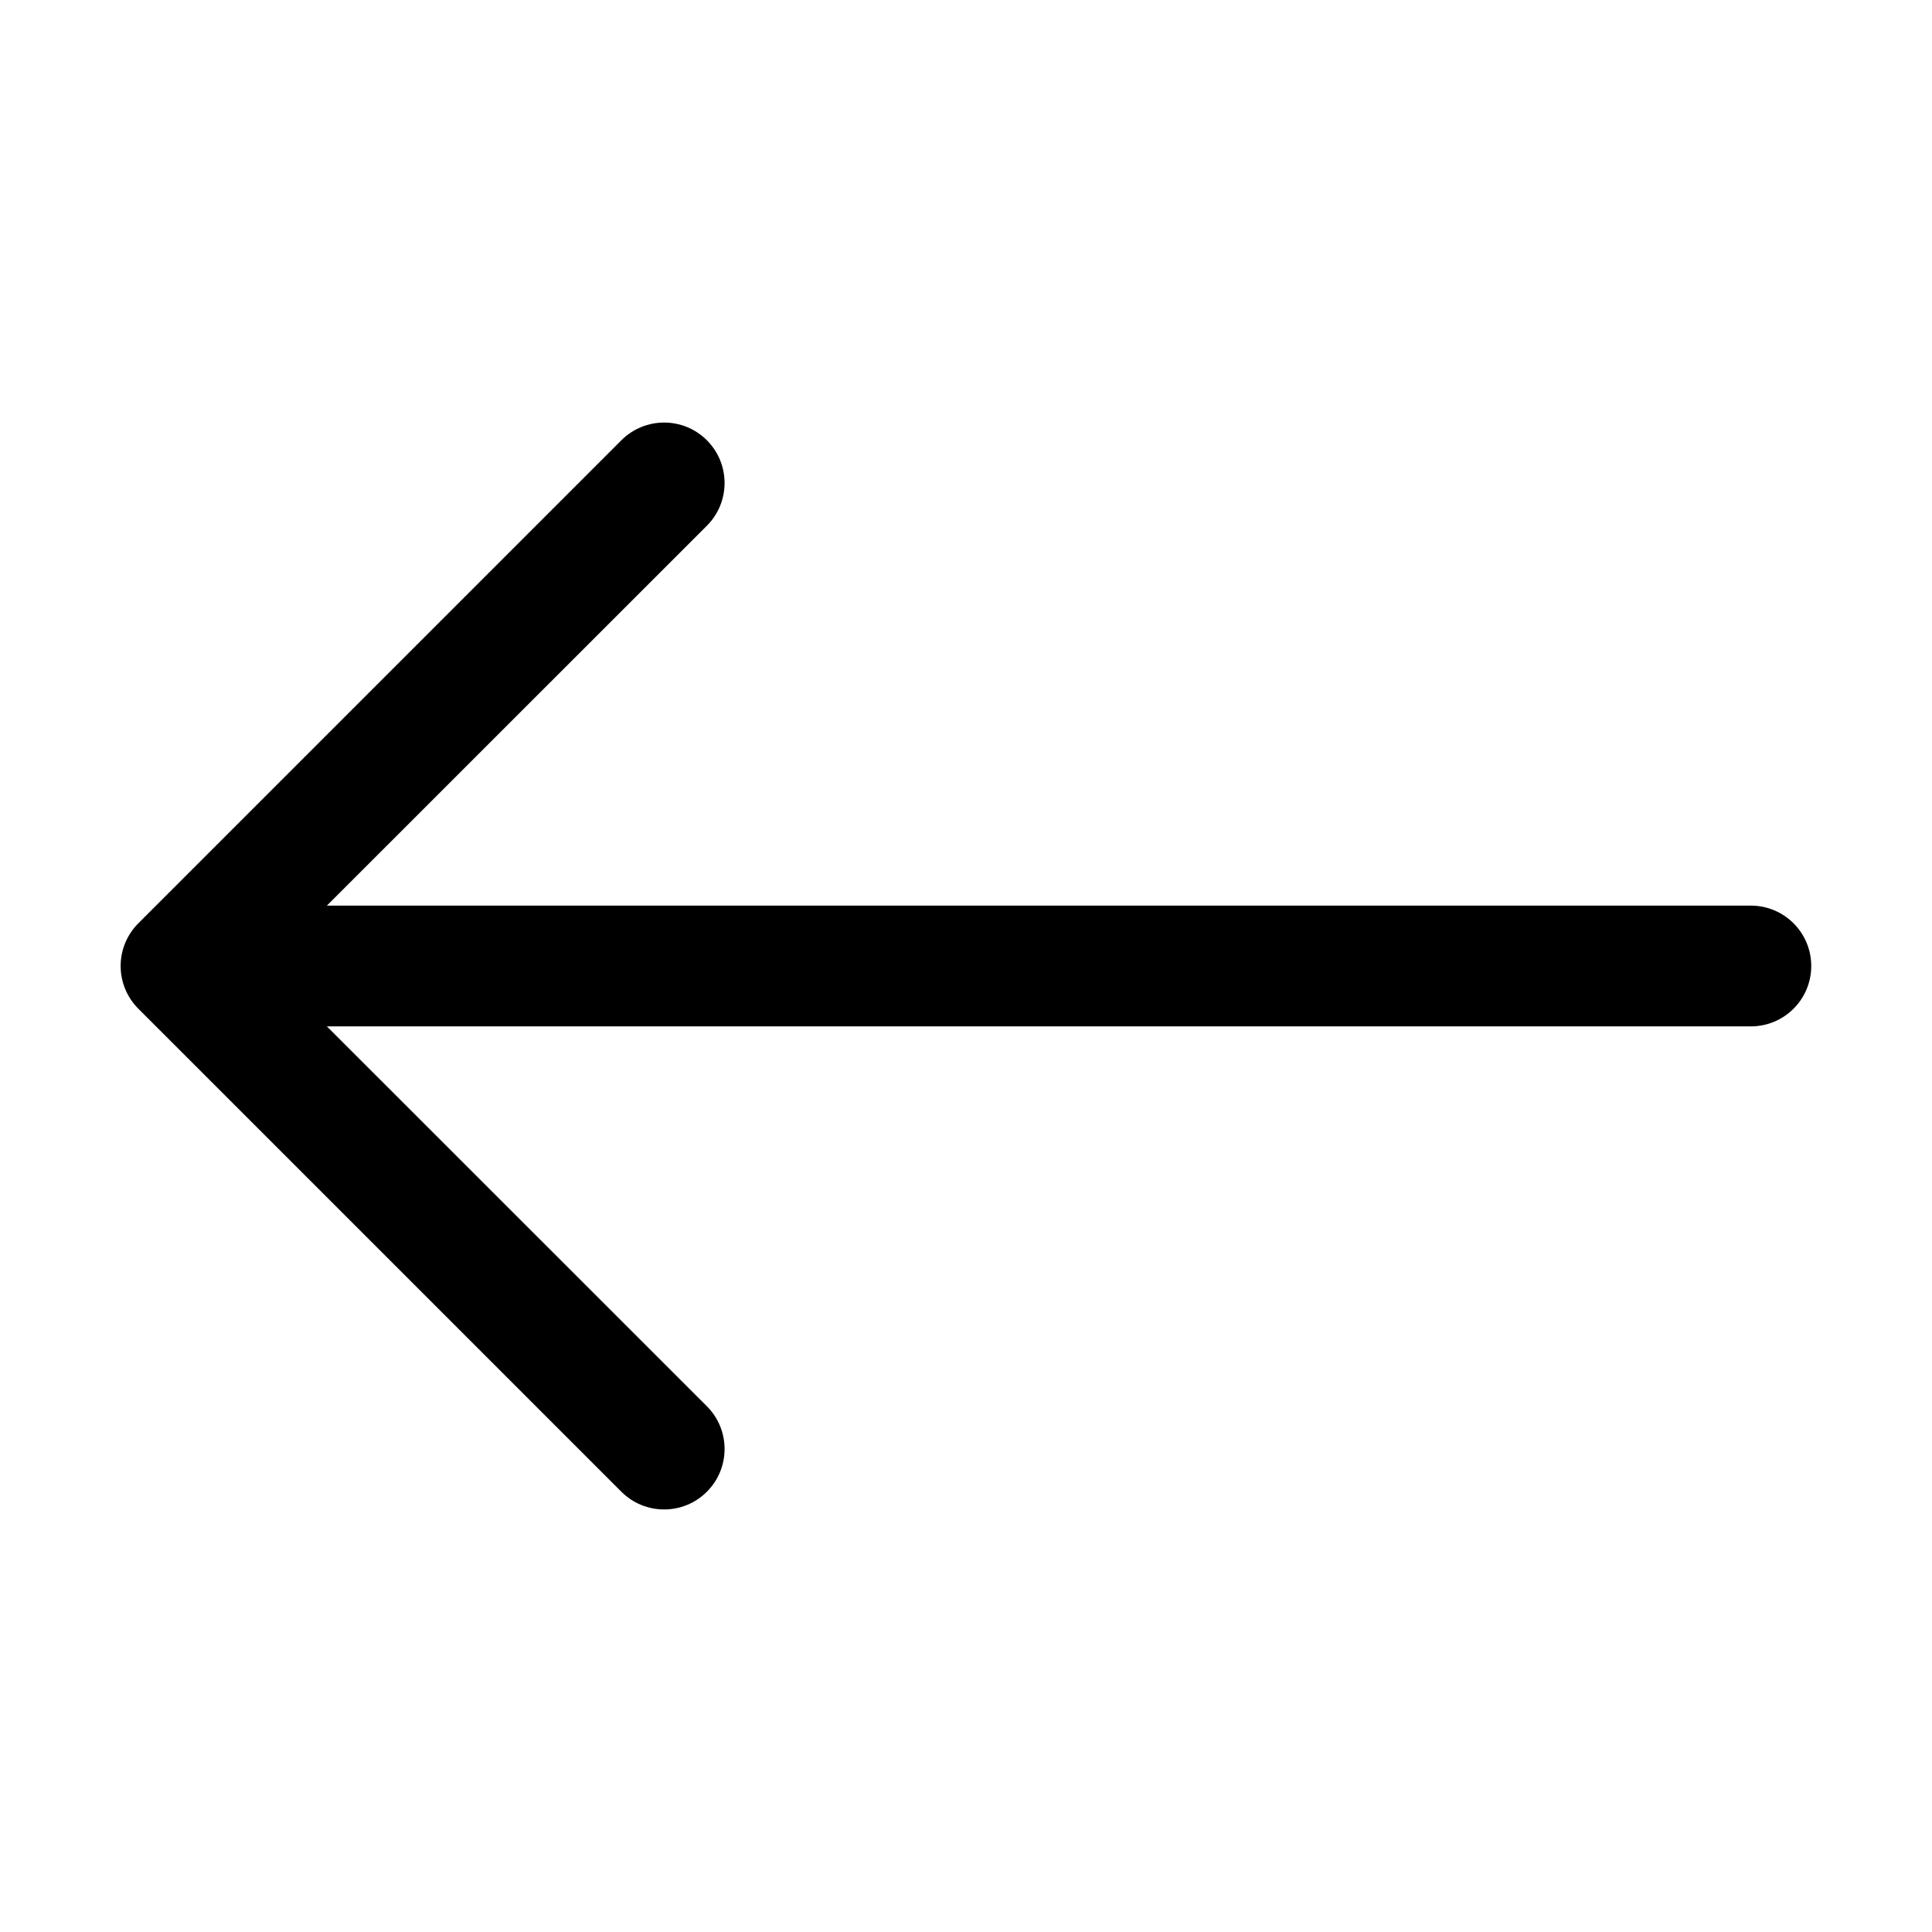
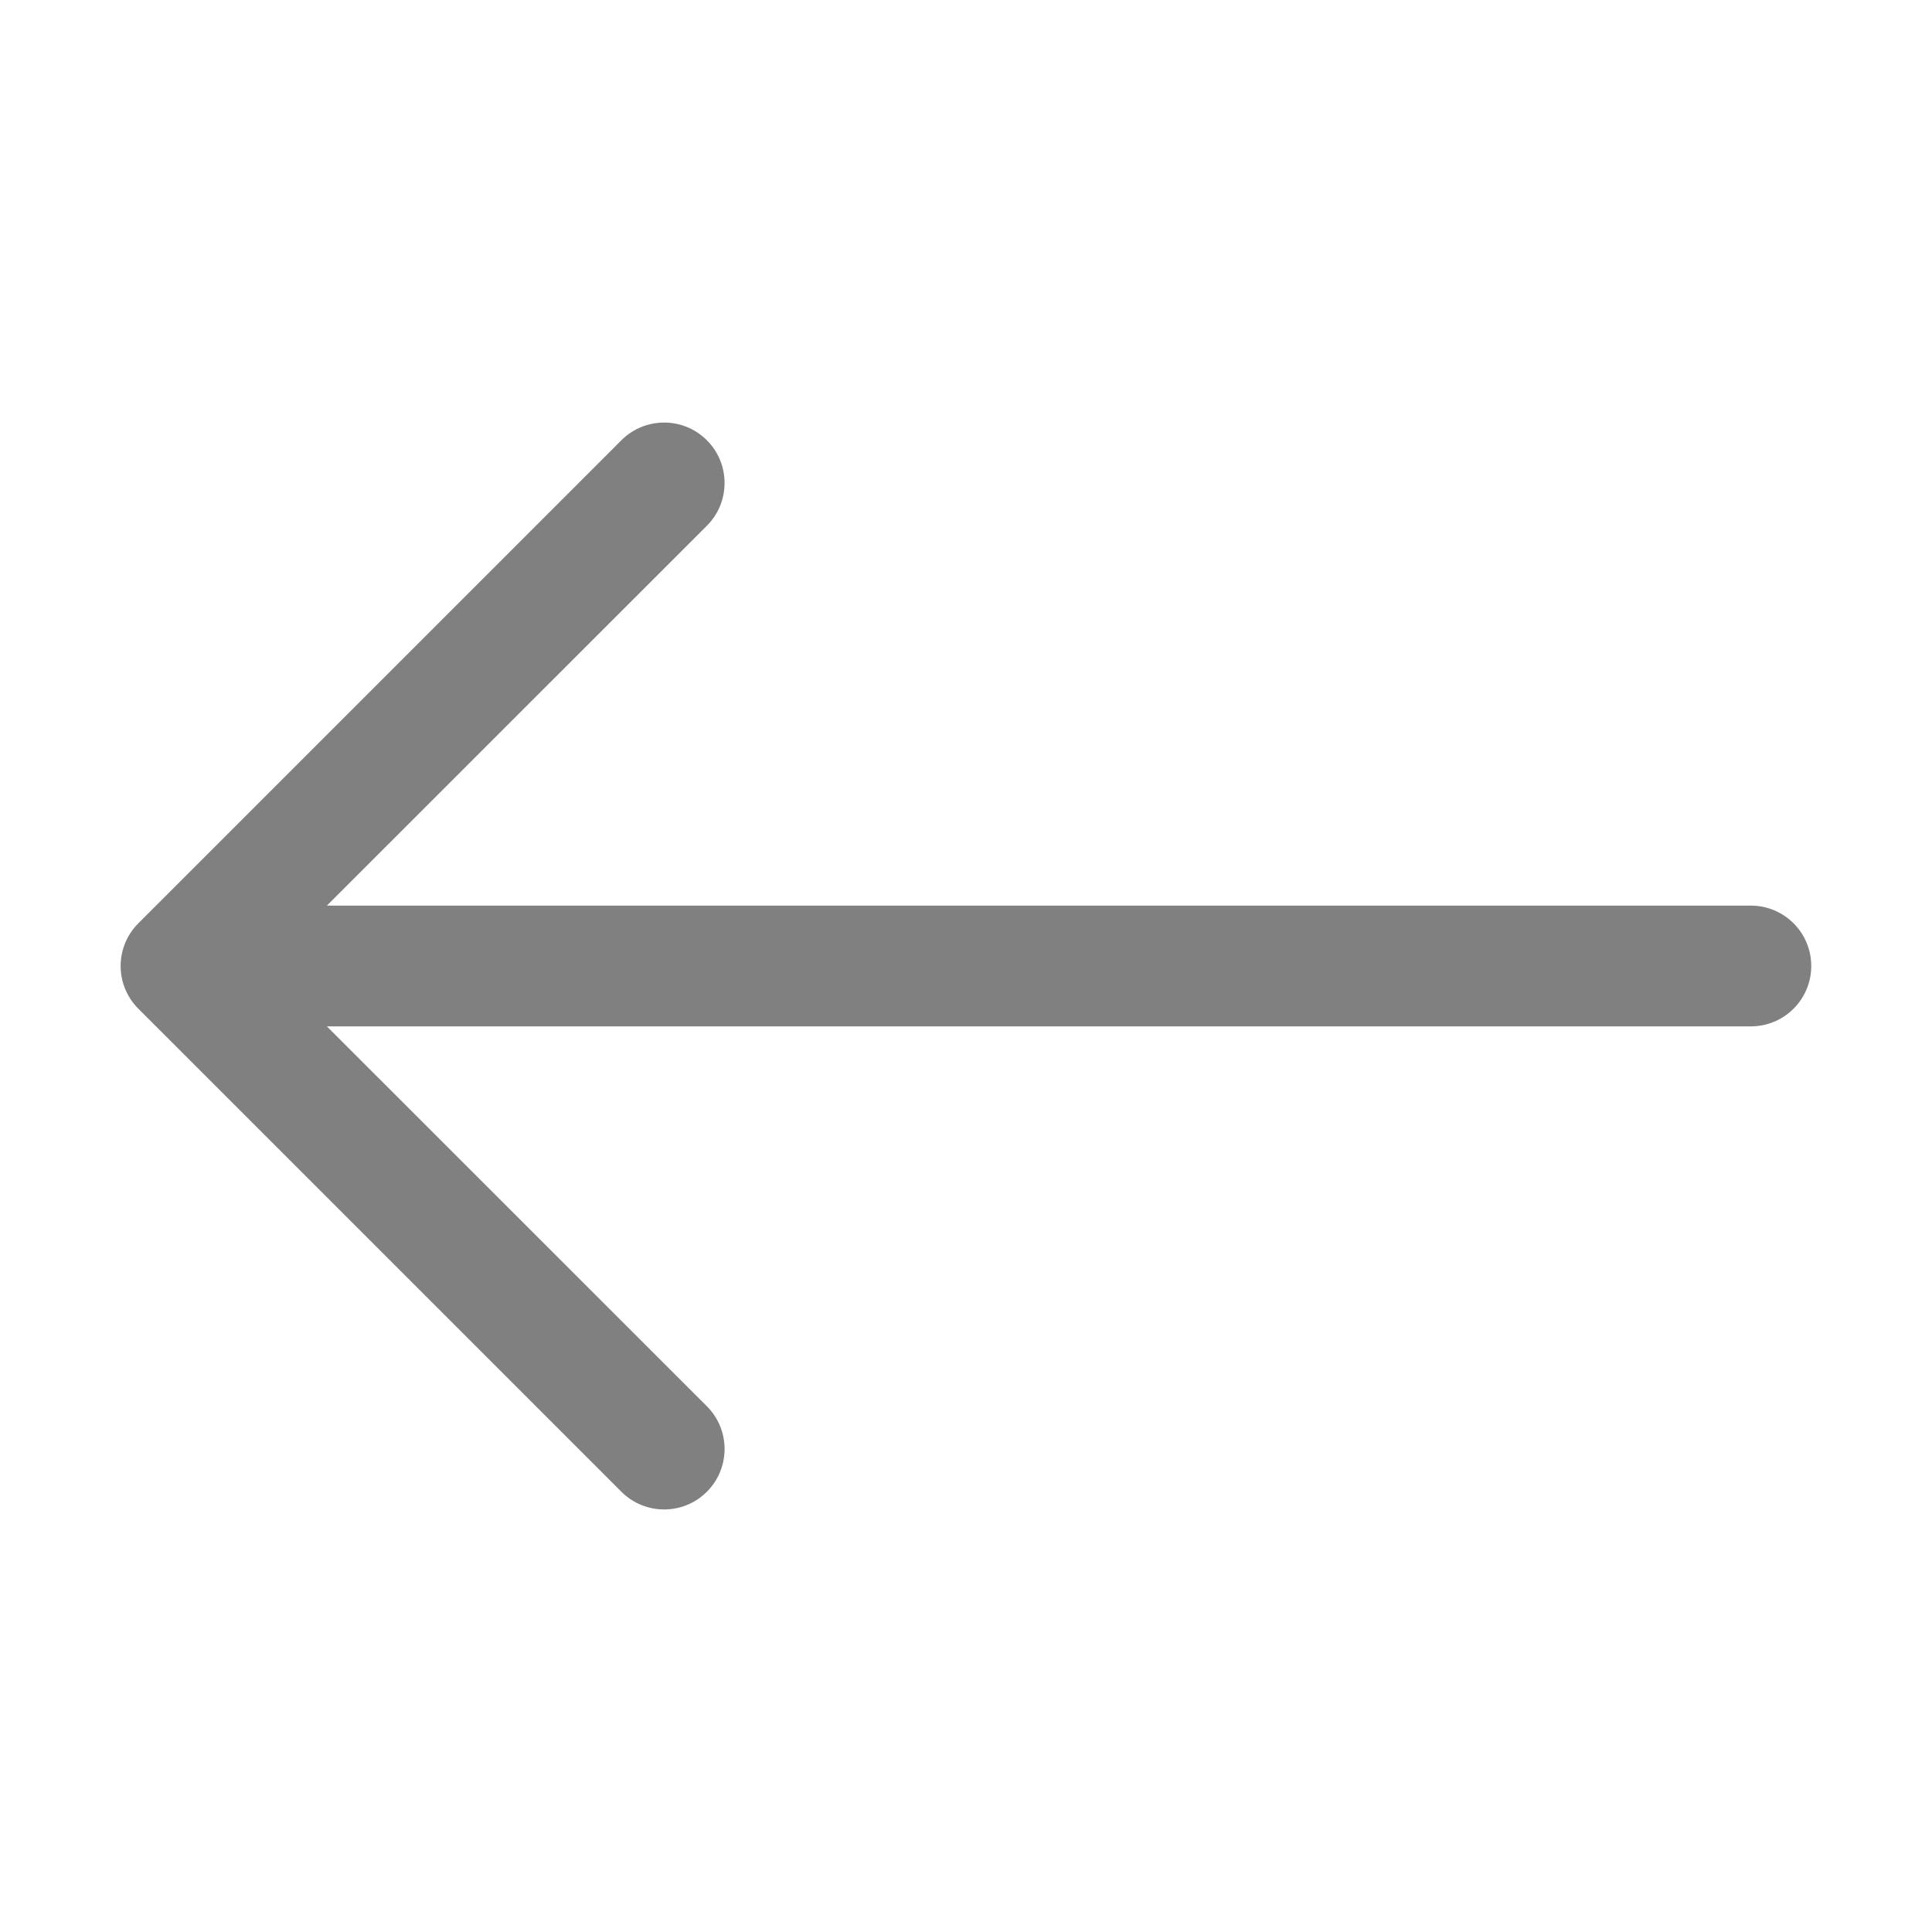
- <svg xmlns="http://www.w3.org/2000/svg" width="16" height="16" fill="currentColor" class="bi bi-arrow-left" viewBox="0 0 16 16">
+ <svg xmlns="http://www.w3.org/2000/svg" width="16" height="16" fill="grey" class="bi bi-arrow-left" viewBox="0 0 16 16">
  <path fill-rule="evenodd" d="M15 8a.5.5 0 0 0-.5-.5H2.707l3.147-3.146a.5.5 0 1 0-.708-.708l-4 4a.5.5 0 0 0 0 .708l4 4a.5.5 0 0 0 .708-.708L2.707 8.5H14.5A.5.5 0 0 0 15 8" />
</svg>
